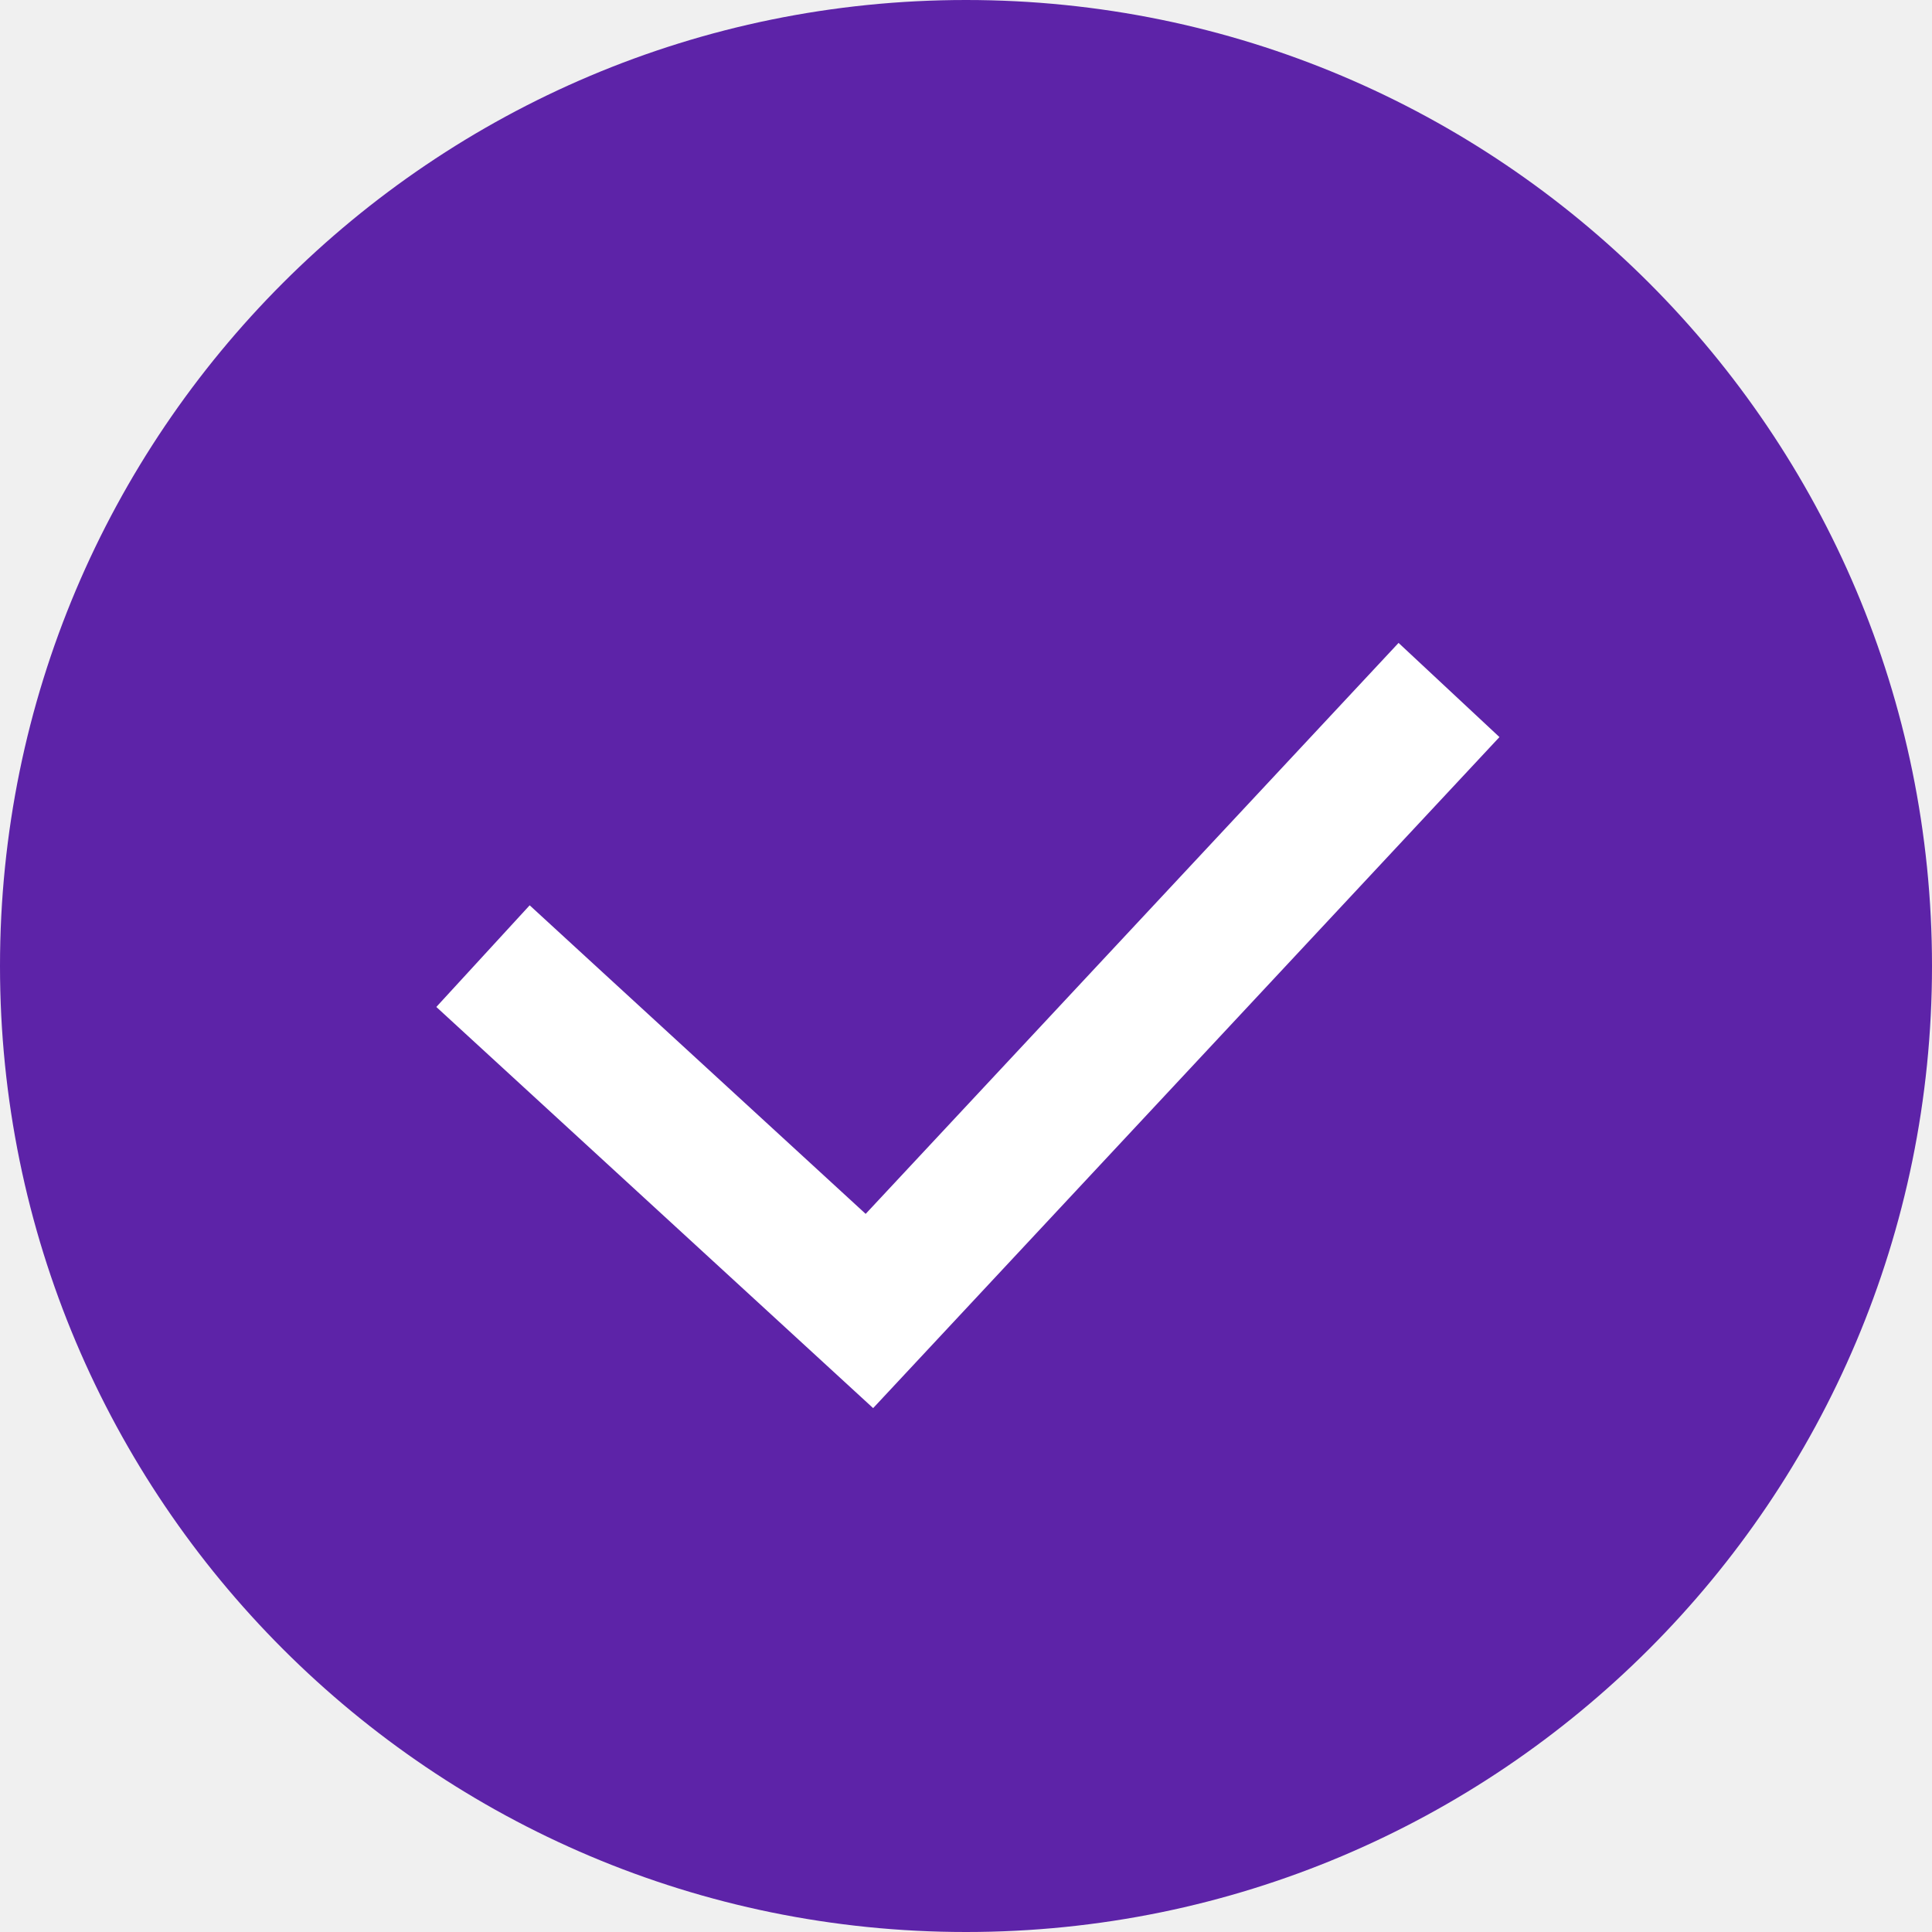
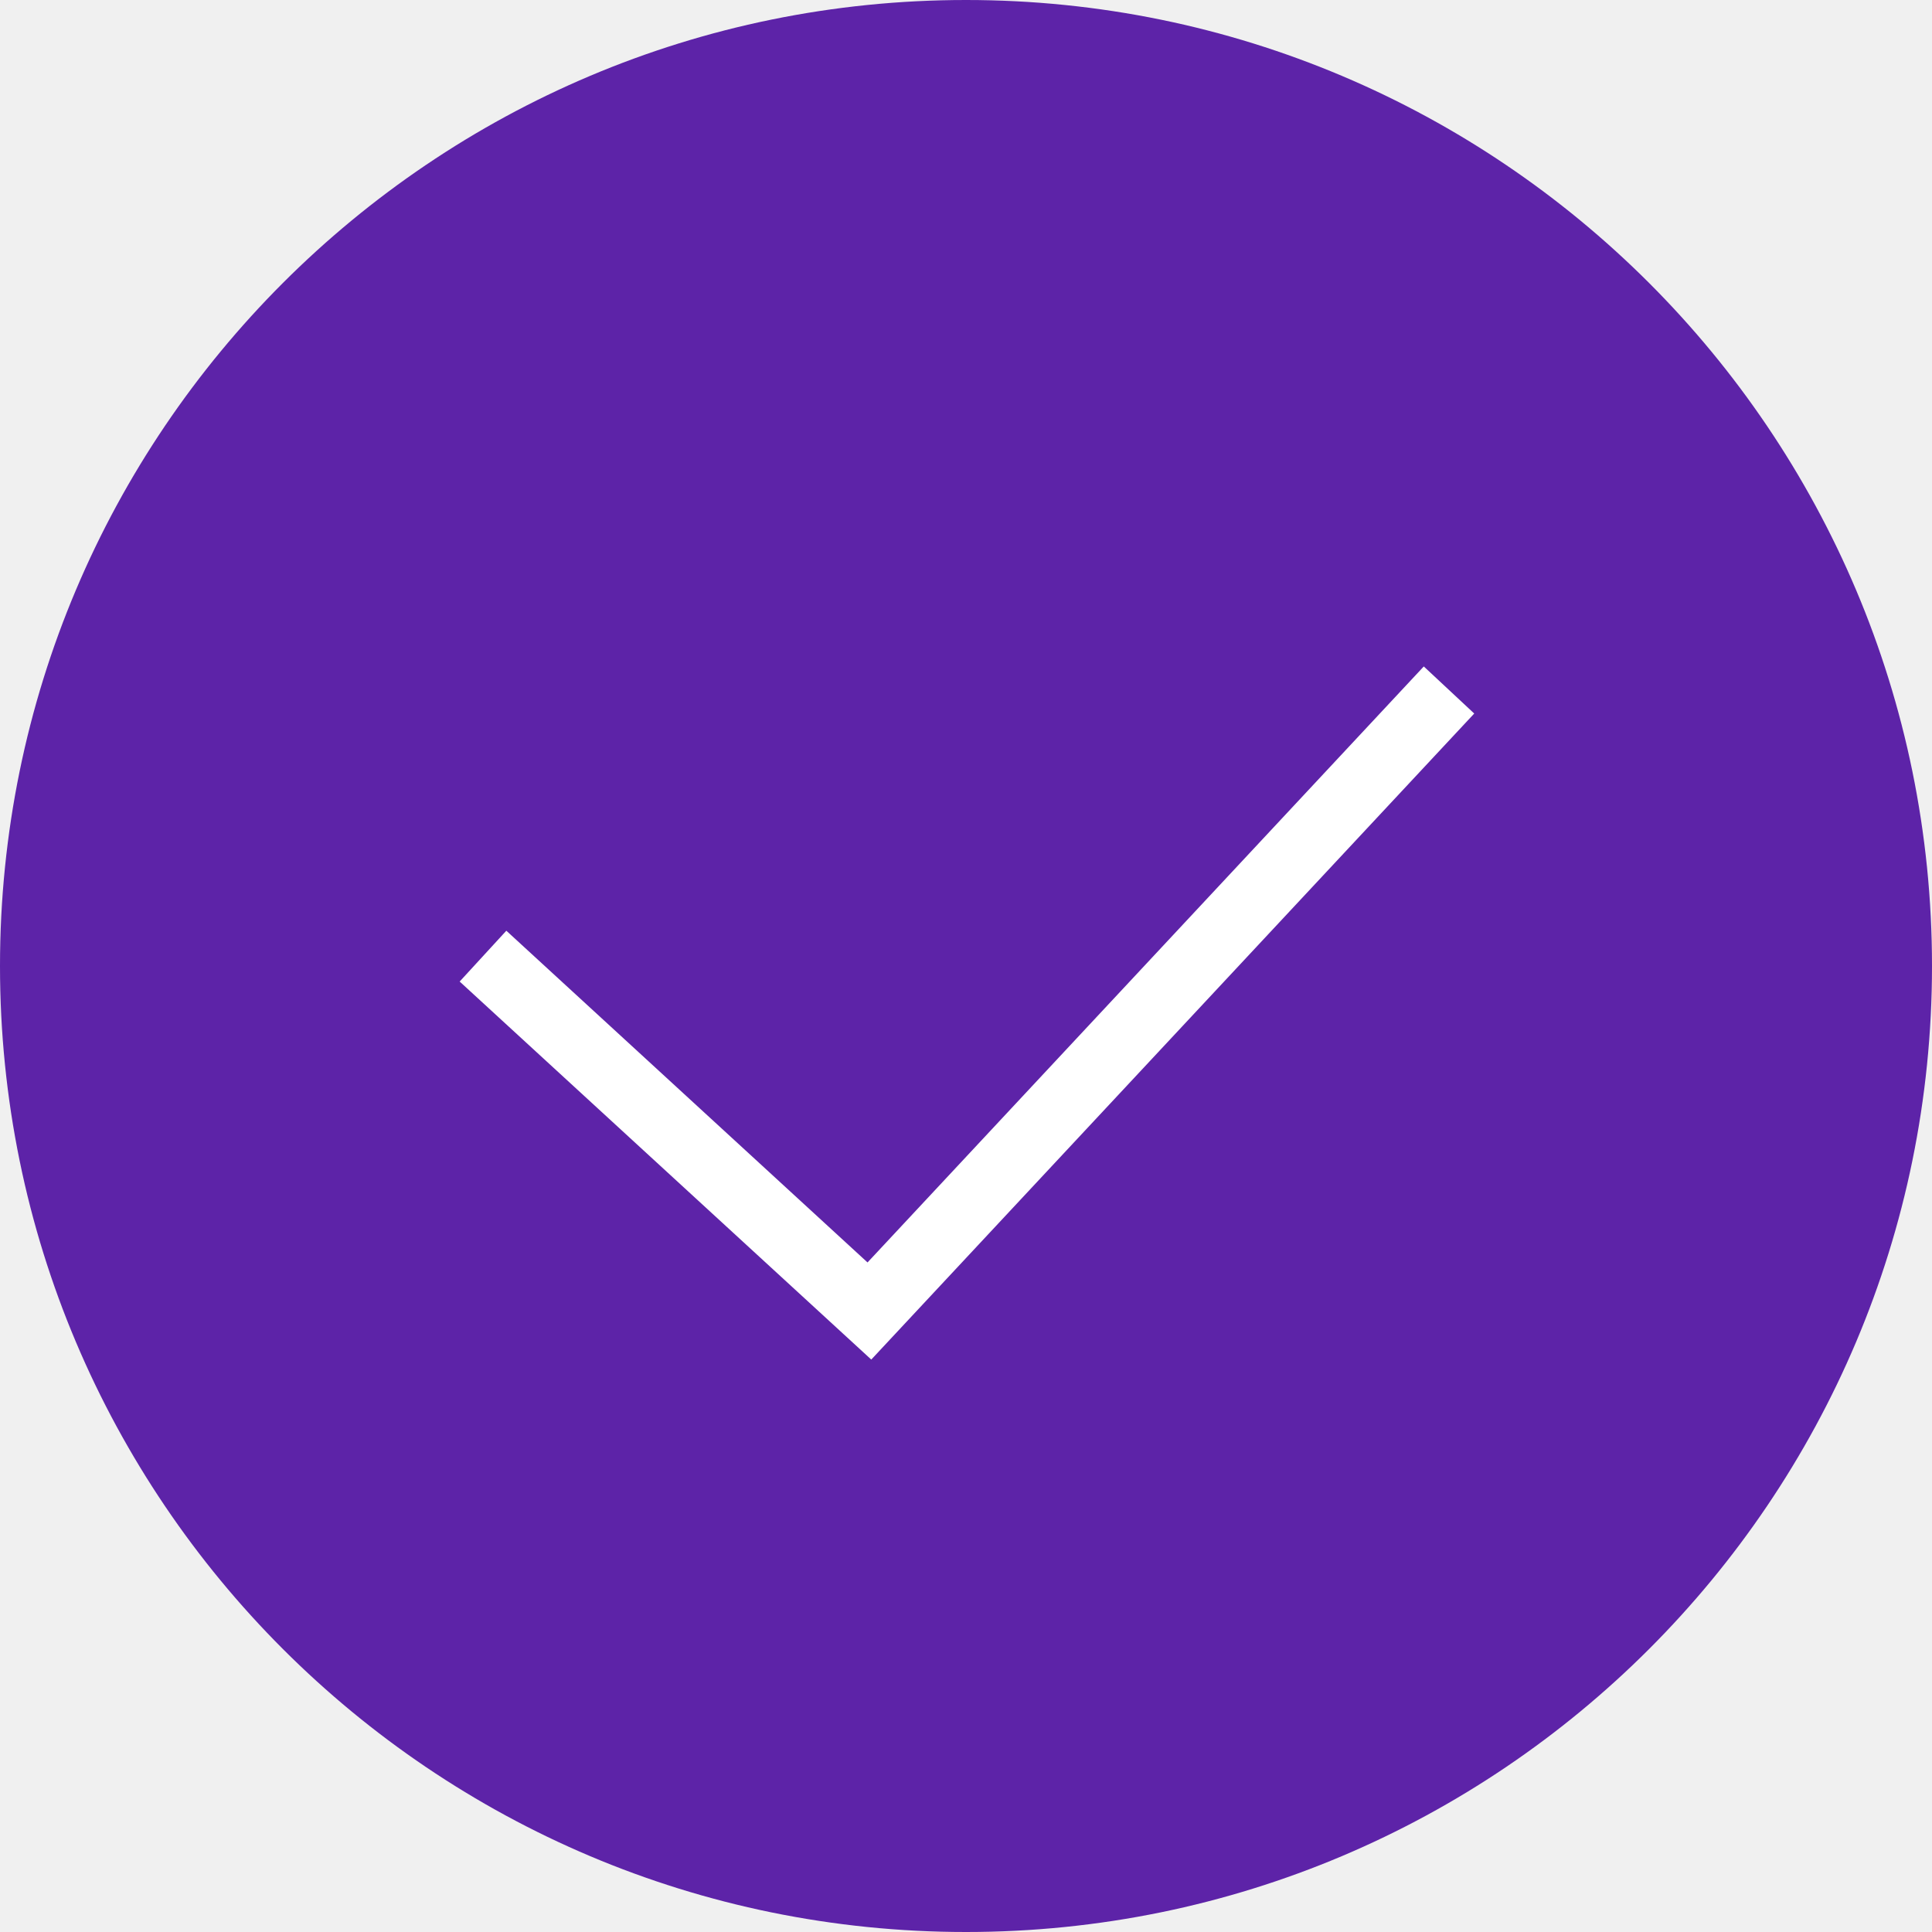
<svg xmlns="http://www.w3.org/2000/svg" width="28" height="28" viewBox="0 0 28 28" fill="none">
  <circle cx="14" cy="14" r="14" fill="#5D23A8" />
-   <path d="M7 13.857L12.6 19L21 10" stroke="white" stroke-width="2" />
+   <path d="M7 13.857L12.6 19L21 10" stroke="white" strokeWidth="2" />
</svg>
